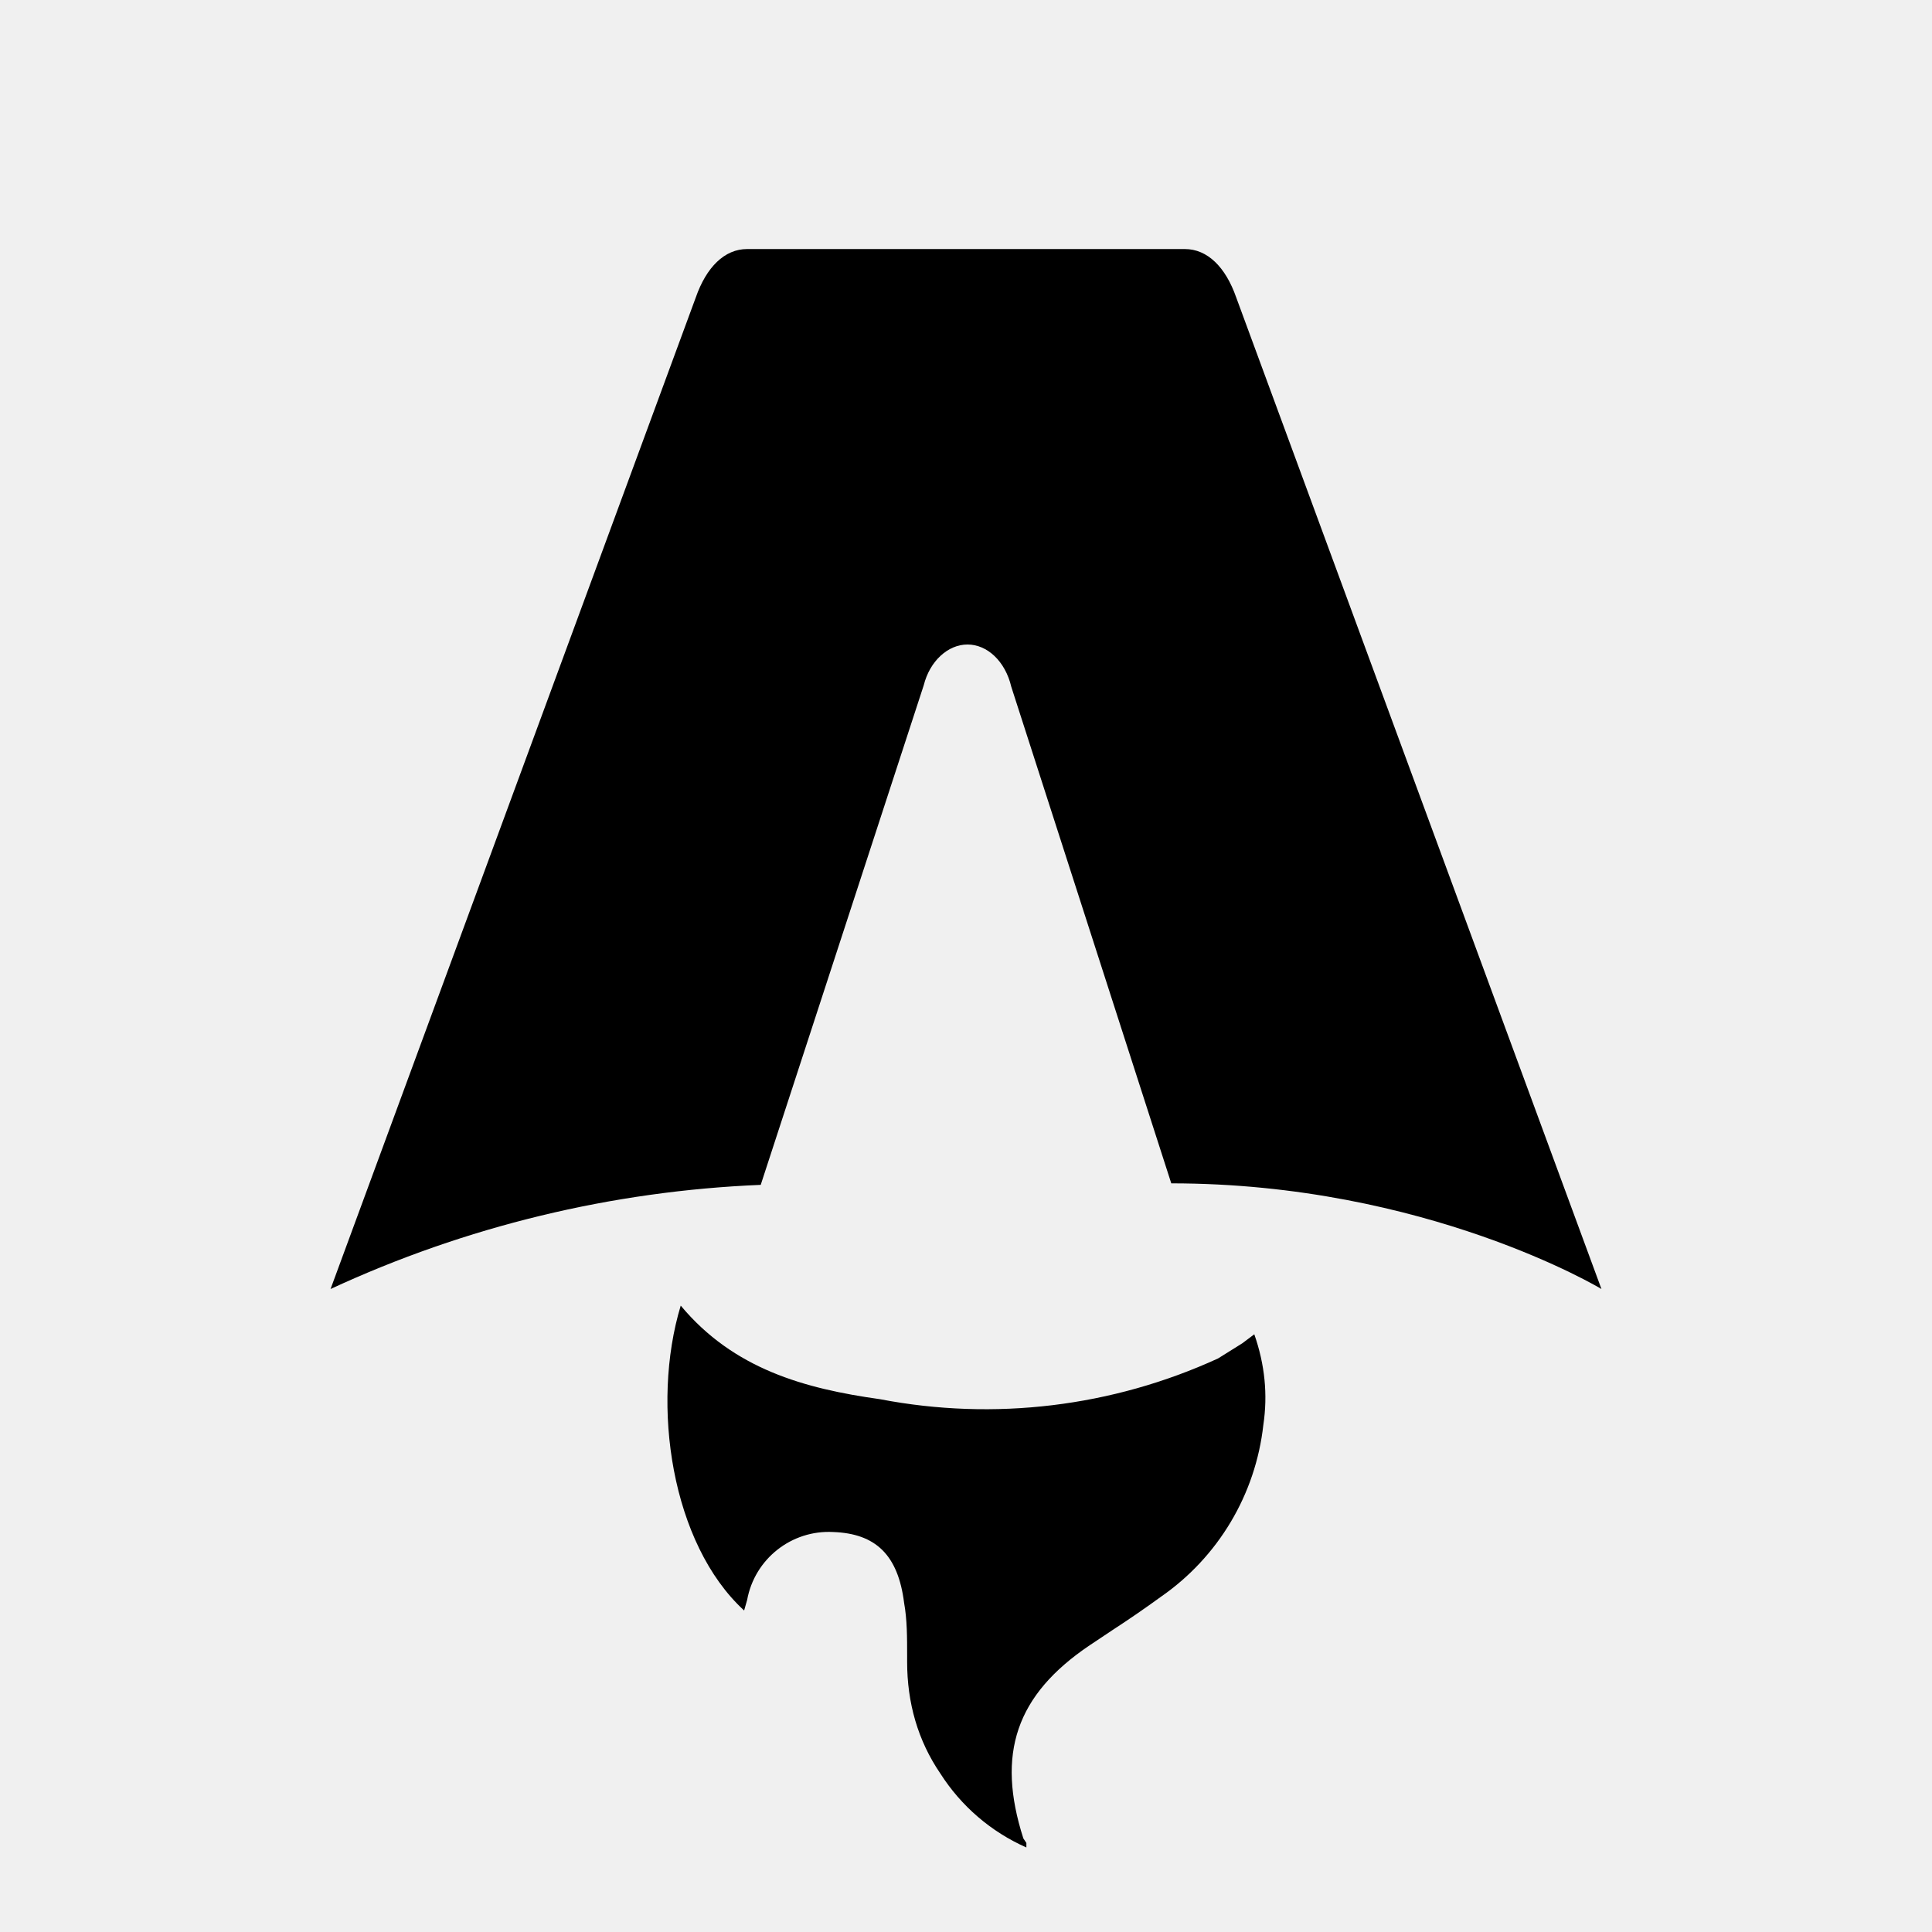
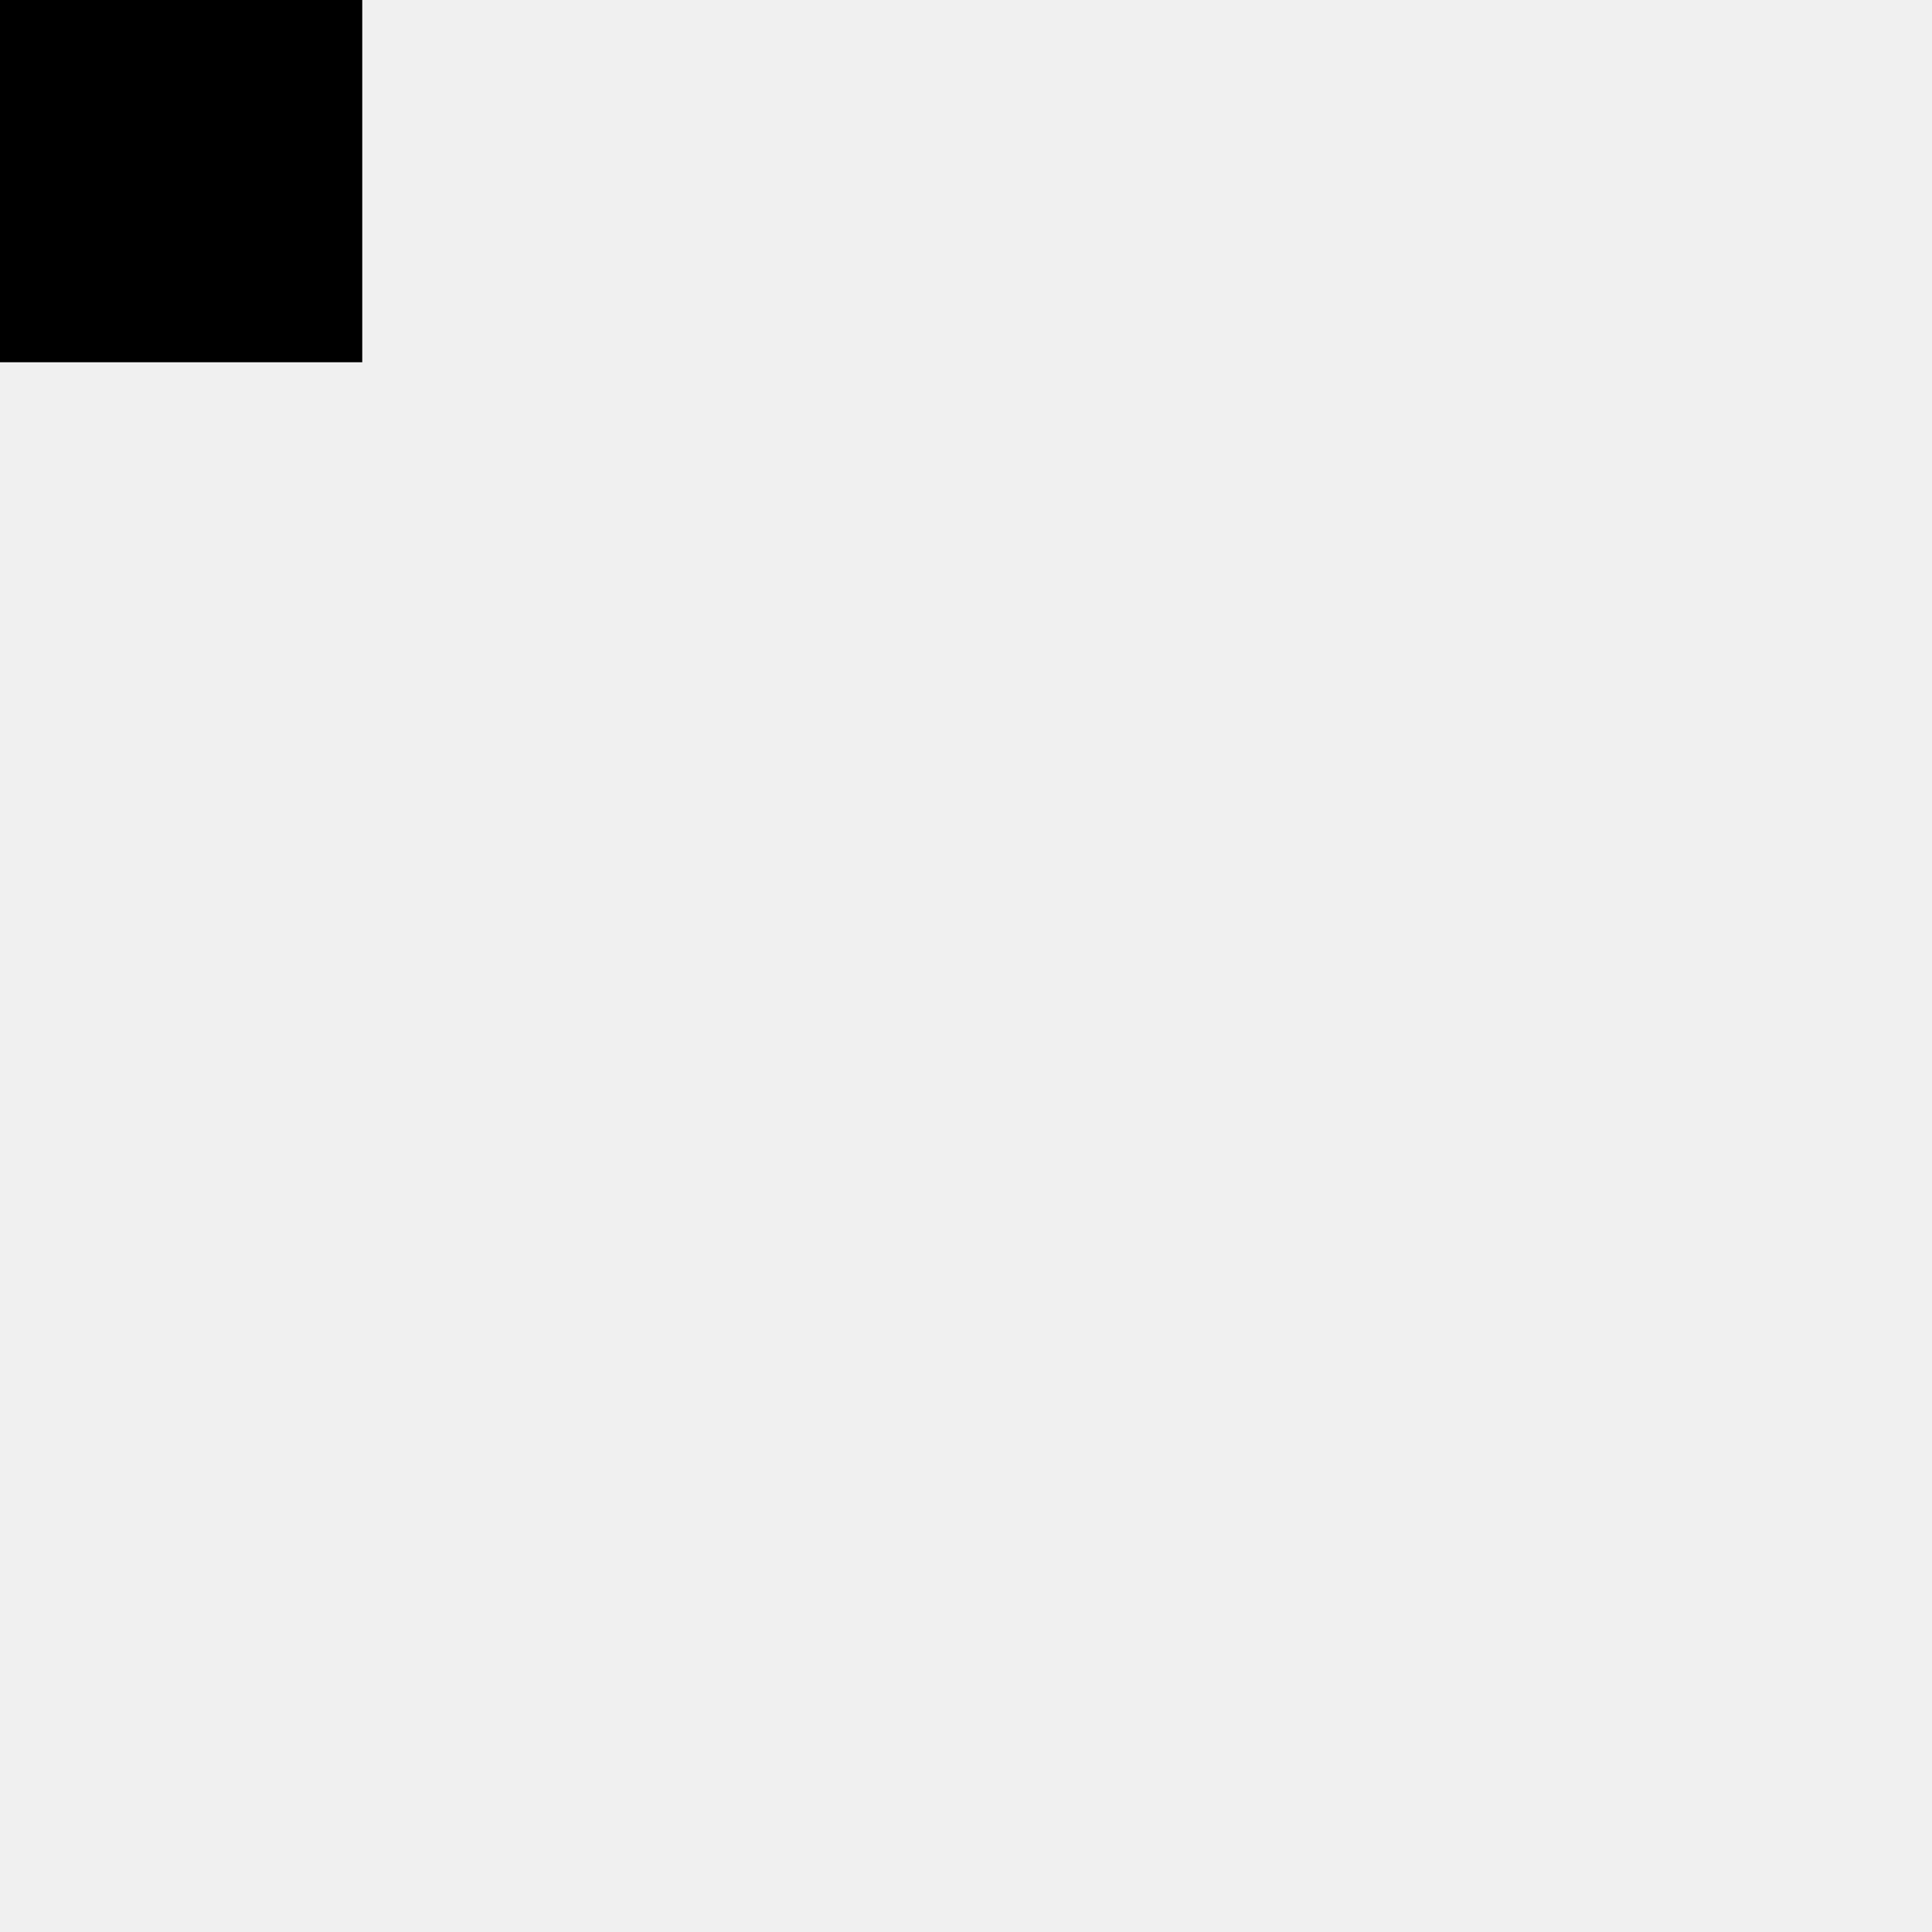
- <svg xmlns="http://www.w3.org/2000/svg" fill="none" viewBox="0 0 128 128">
-   <path d="M50.4 78.5a75.1 75.1 0 0 0-28.5 6.9l24.2-65.7c.7-2 1.9-3.2 3.4-3.2h29c1.5 0 2.7 1.2 3.4 3.2l24.2 65.7s-11.6-7-28.5-7L67 45.5c-.4-1.7-1.6-2.8-2.9-2.8-1.3 0-2.5 1.1-2.9 2.7L50.4 78.5Zm-1.1 28.2Zm-4.2-20.2c-2 6.6-.6 15.8 4.2 20.2a17.5 17.5 0 0 1 .2-.7 5.5 5.5 0 0 1 5.7-4.5c2.8.1 4.3 1.5 4.7 4.7.2 1.1.2 2.3.2 3.5v.4c0 2.7.7 5.2 2.2 7.4a13 13 0 0 0 5.7 4.9v-.3l-.2-.3c-1.8-5.6-.5-9.5 4.4-12.8l1.5-1a73 73 0 0 0 3.2-2.2 16 16 0 0 0 6.8-11.4c.3-2 .1-4-.6-6l-.8.6-1.6 1a37 37 0 0 1-22.4 2.7c-5-.7-9.7-2-13.2-6.2Z" />
+ <svg xmlns="http://www.w3.org/2000/svg" width="24" height="24" viewBox="0 0 128 128" fill="none" stroke="currentColor" stroke-width="2" stroke-linecap="round" stroke-linejoin="round" class="icon icon-tabler icons-tabler-outline icon-tabler-ufo">
+   <path stroke="none" d="M0 0h24v24H0z" fill="none" />
+   <path d="M16.95 9.01c3.02 .739 5.05 2.123 5.05 3.714c0 2.367 -4.48 4.276 -10 4.276s-10 -1.909 -10 -4.276c0 -1.59 2.04 -2.985 5.07 -3.724" />
+   <path d="M7 9c0 1.105 2.239 2 5 2s5 -.895 5 -2v-.035c0 -2.742 -2.239 -4.965 -5 -4.965s-5 2.223 -5 4.965v.035" />
+   <path d="M15 17l2 3" />
+   <path d="M8.5 17l-1.5 3" />
+   <path d="M12 14h.01" />
+   <path d="M7 13h.01" />
+   <path d="M17 13h.01" />
  <style>
        path { fill: #000; }
        @media (prefers-color-scheme: dark) {
            path { fill: #FFF; }
        }
    </style>
</svg>
